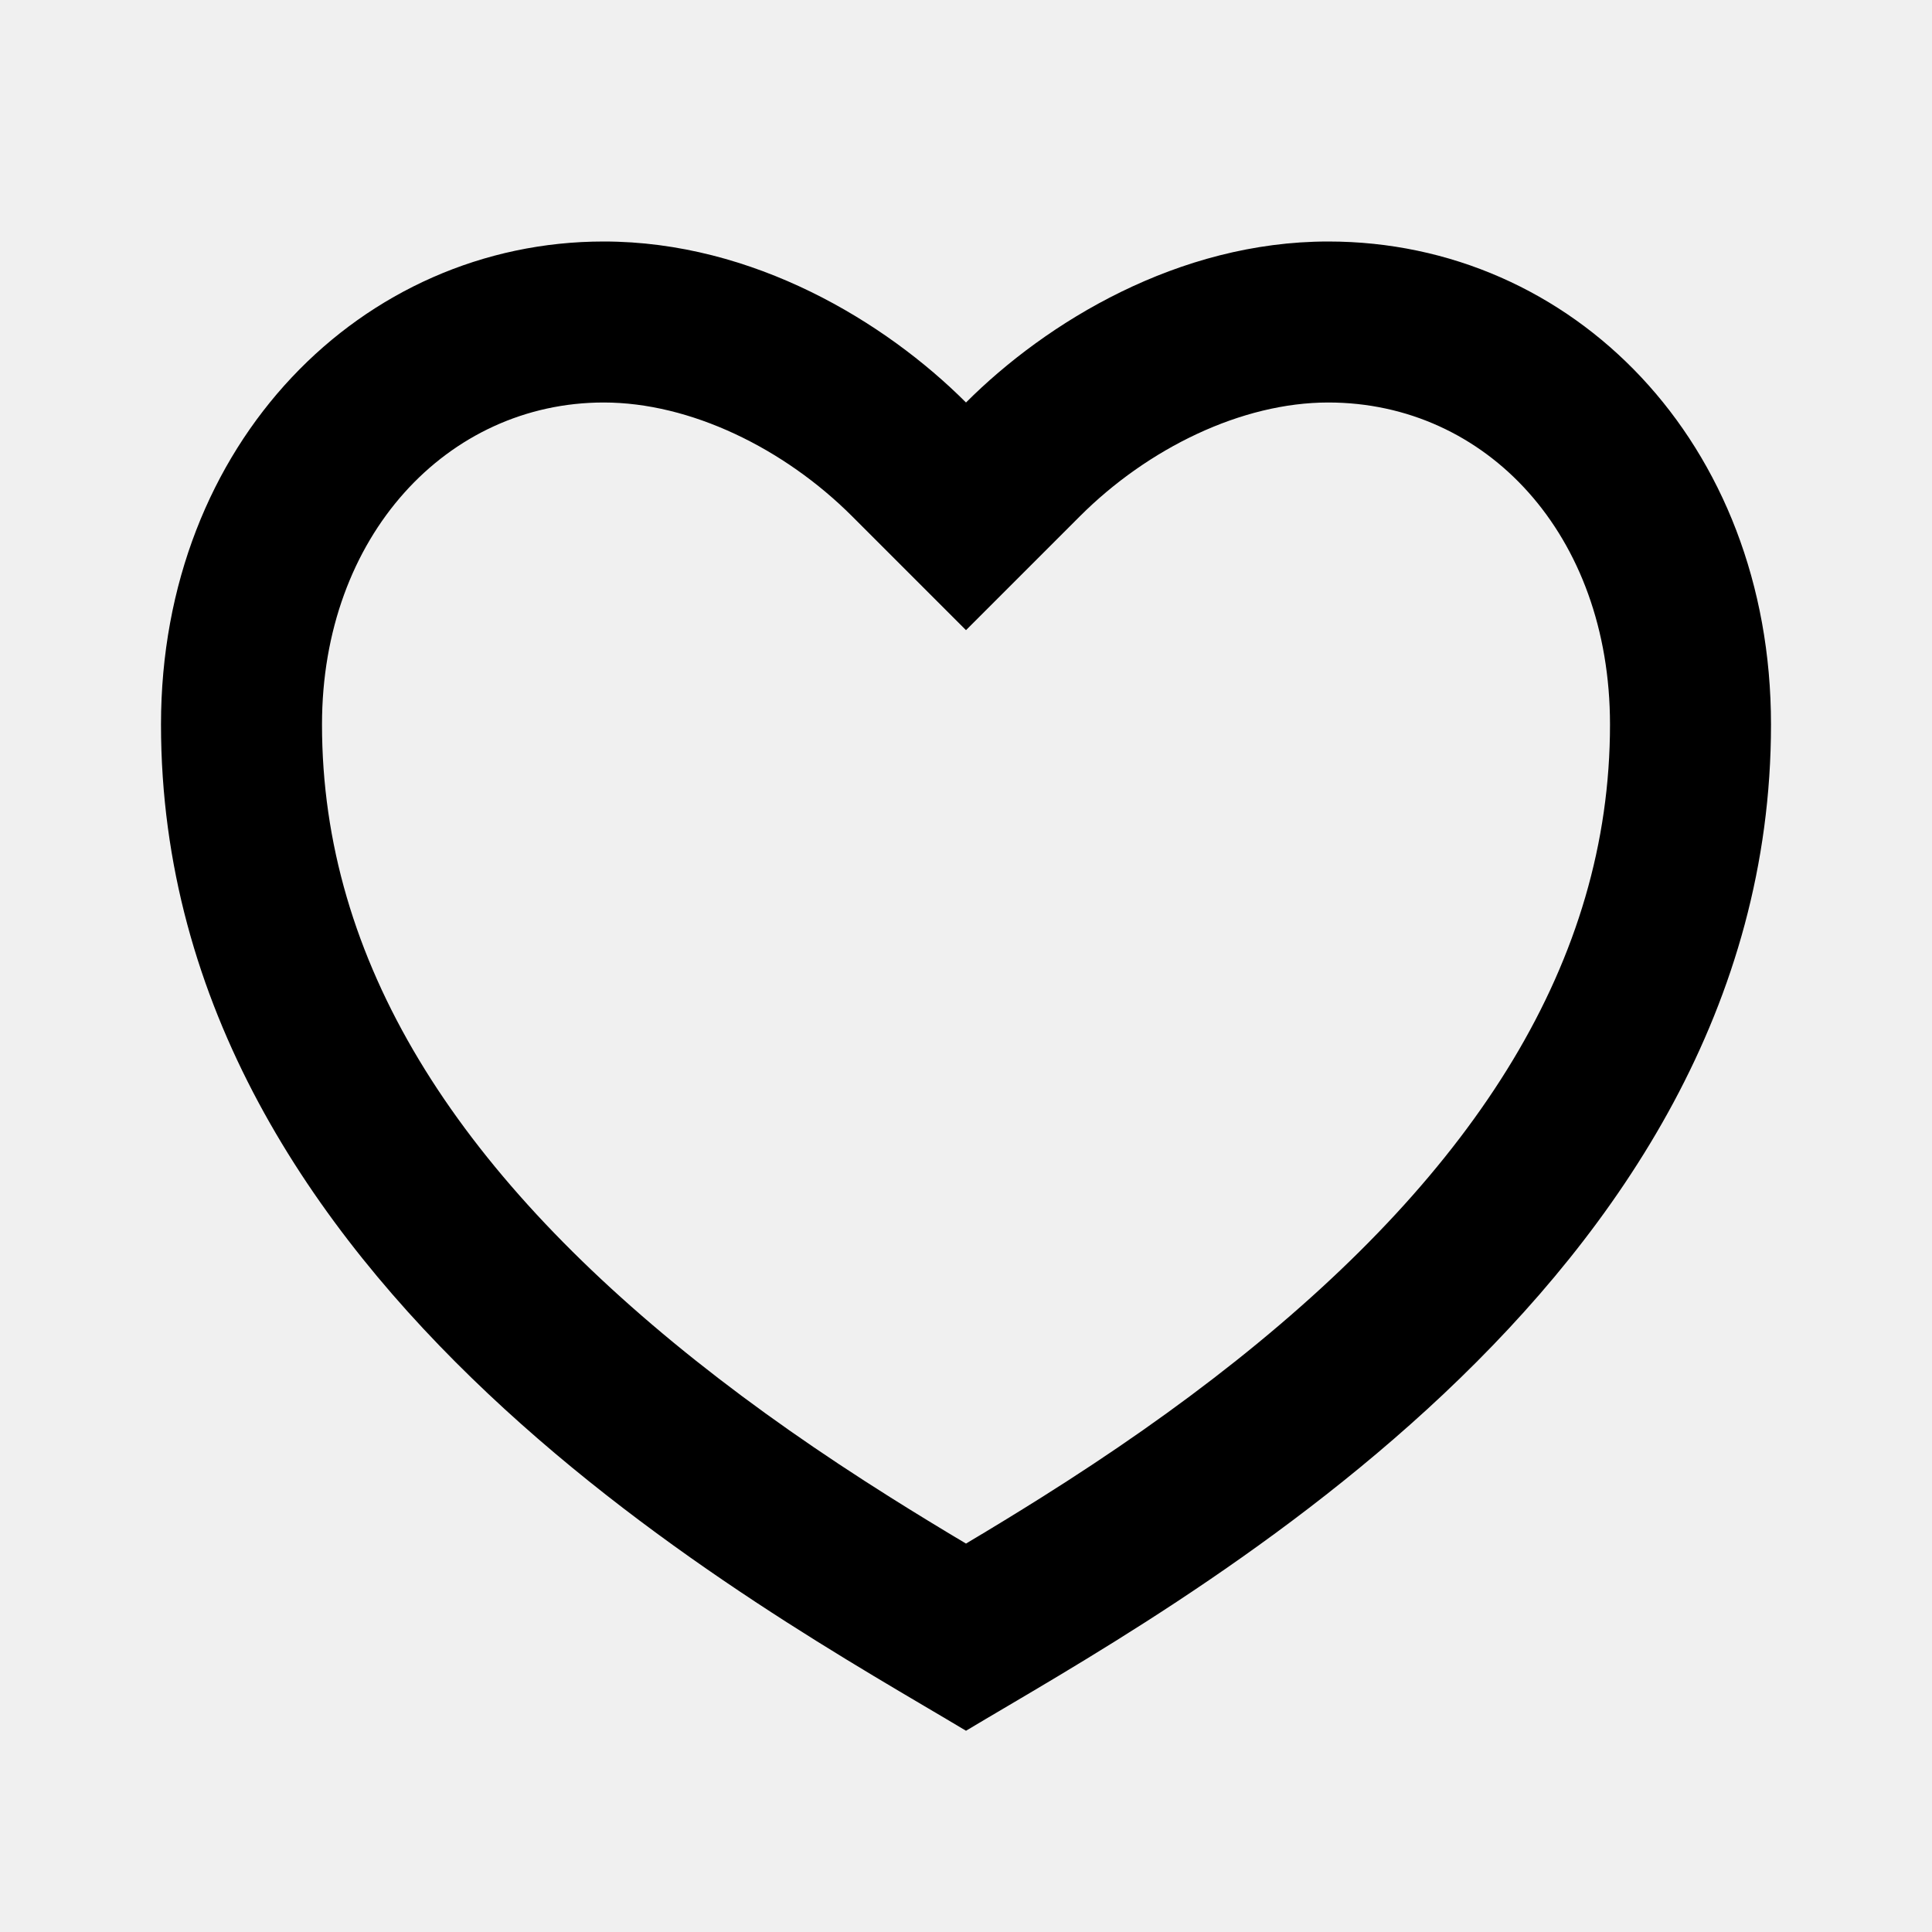
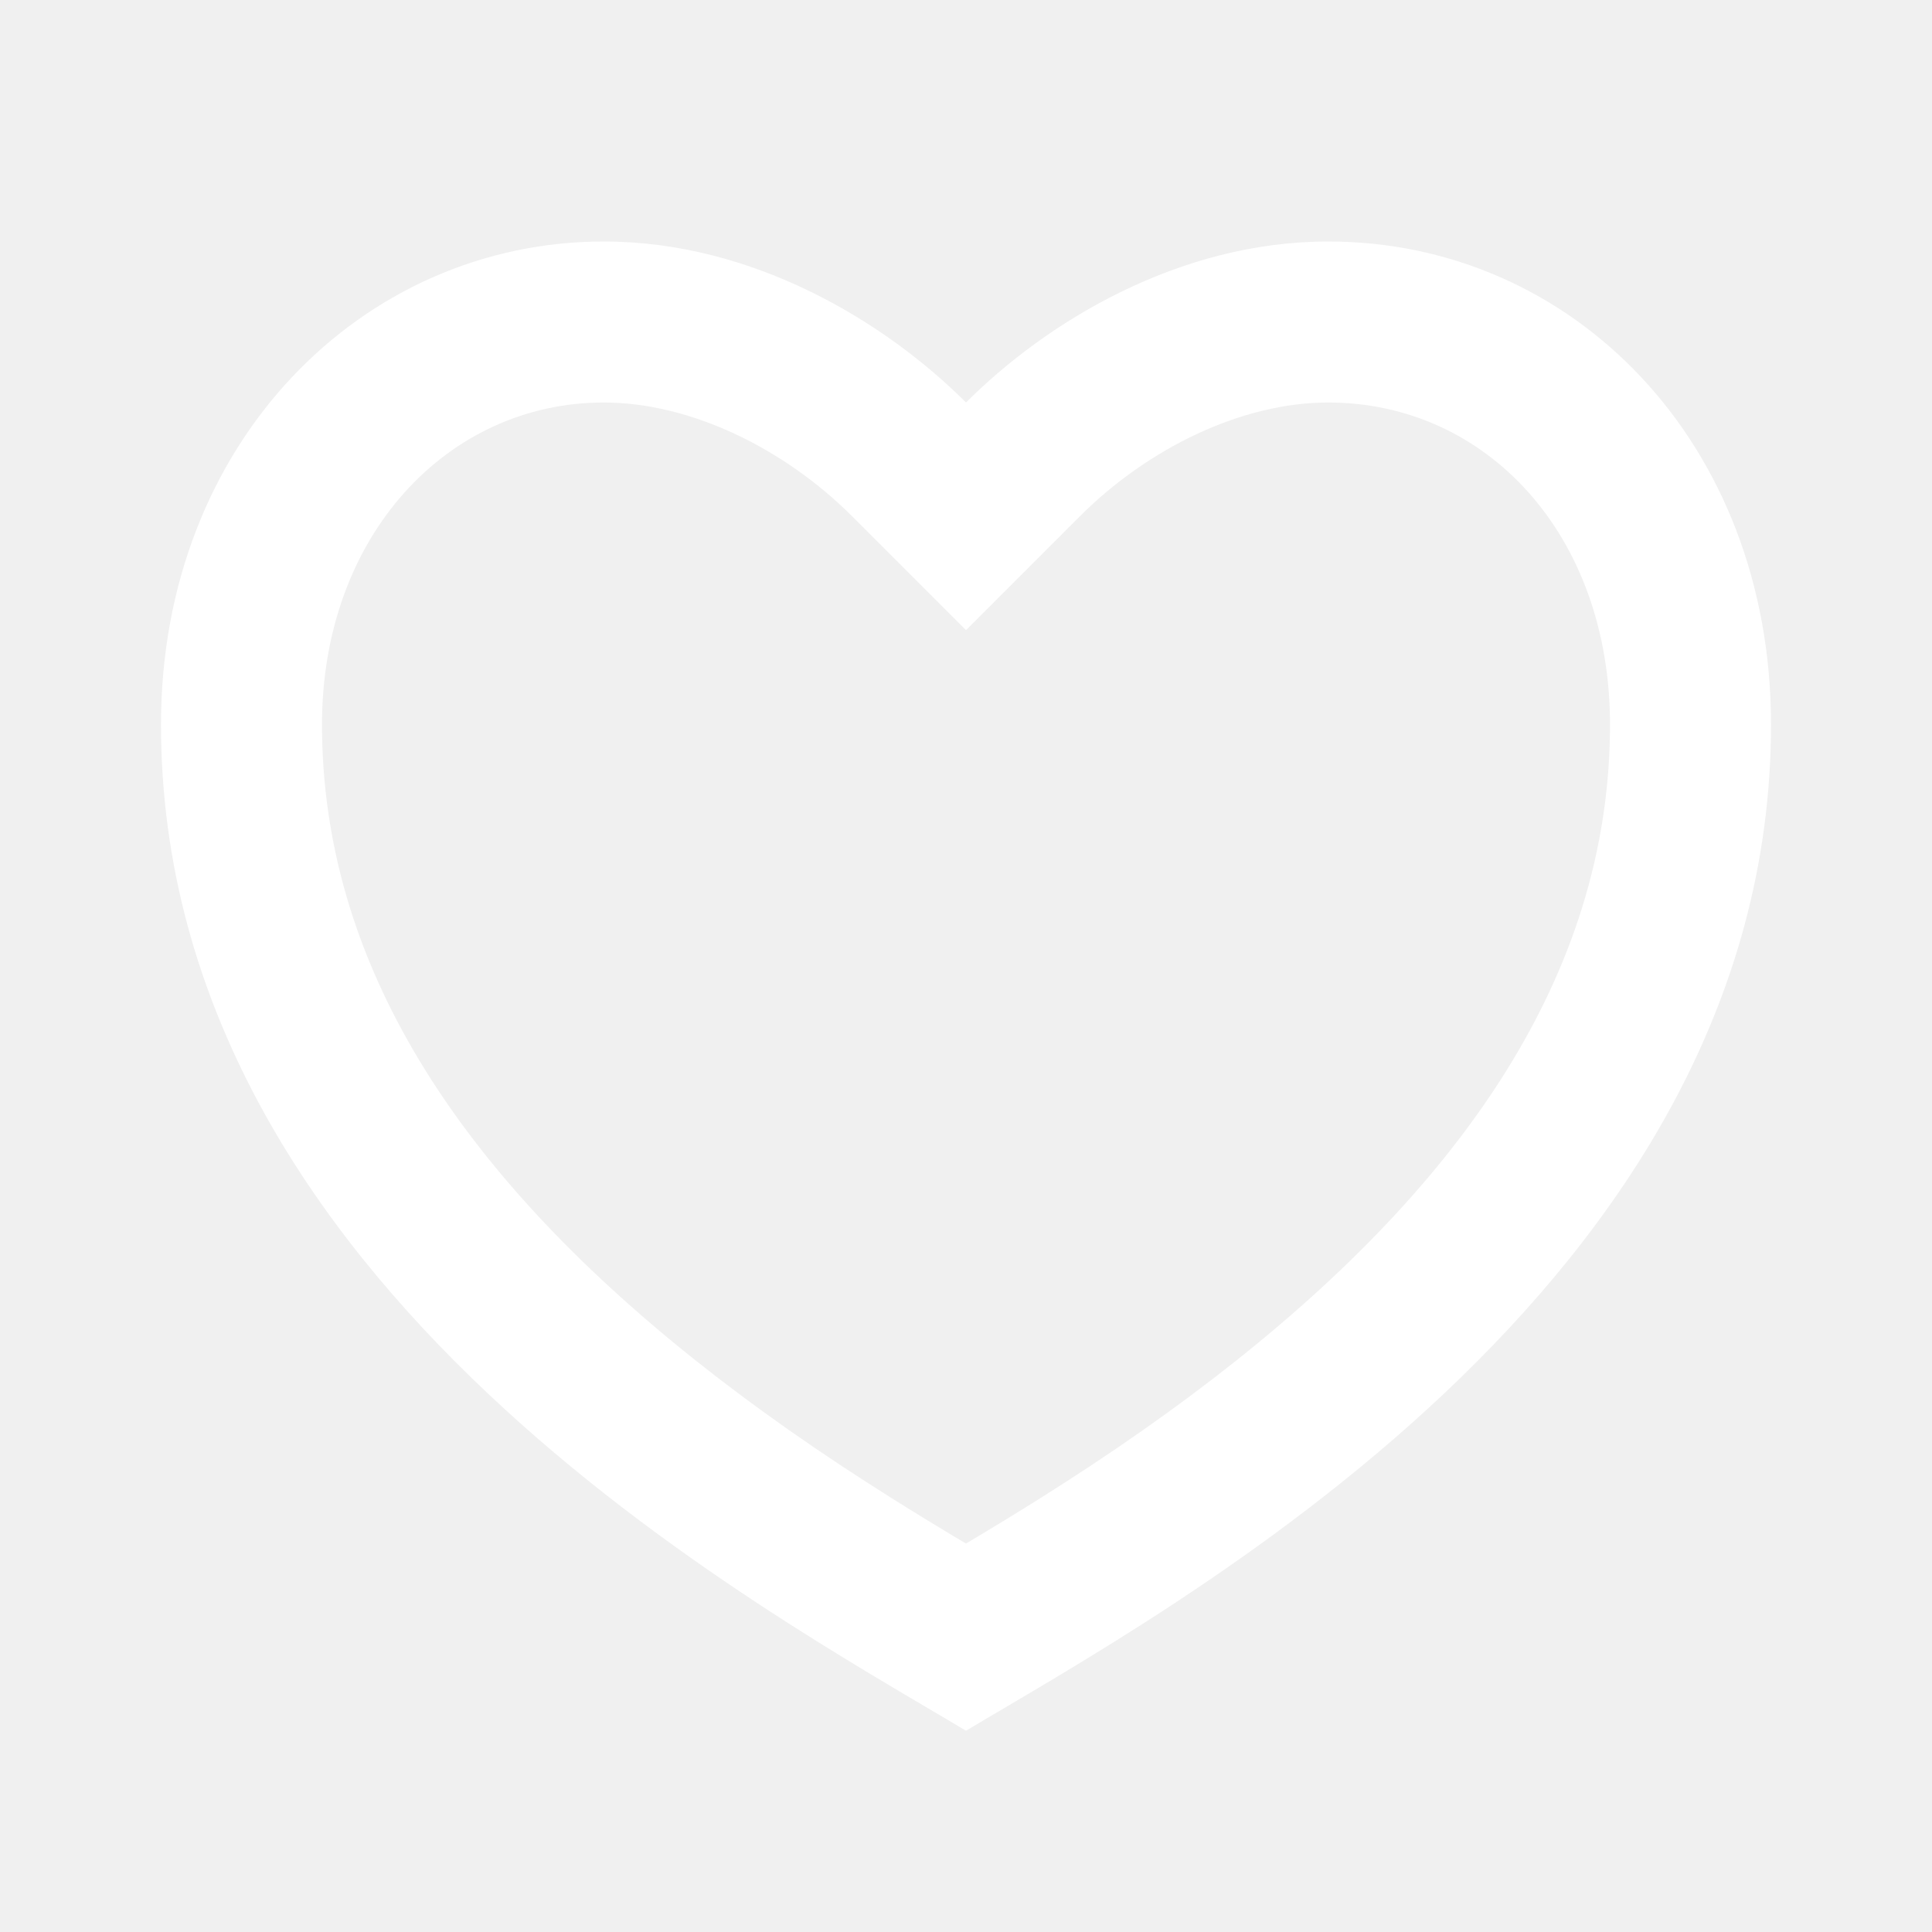
- <svg xmlns="http://www.w3.org/2000/svg" viewBox="0 0 24 24" fill="currentColor">
+ <svg xmlns="http://www.w3.org/2000/svg" viewBox="0 0 24 24" fill="#ffffff">
  <path d="M16.5 3C19.538 3 22 5.5 22 9C22 16 14.5 20 12 21.5C9.5 20 2 16 2 9C2 5.5 4.5 3 7.5 3C9.36 3 11 4 12 5C13 4 14.64 3 16.5 3ZM12.934 18.604C13.816 18.049 14.61 17.495 15.355 16.903C18.334 14.533 20 11.944 20 9C20 6.641 18.463 5 16.5 5C15.424 5 14.259 5.569 13.414 6.414L12 7.828L10.586 6.414C9.741 5.569 8.576 5 7.5 5C5.559 5 4 6.657 4 9C4 11.944 5.666 14.533 8.645 16.903C9.39 17.495 10.184 18.049 11.066 18.604C11.365 18.792 11.661 18.973 12 19.175C12.339 18.973 12.635 18.792 12.934 18.604Z" />
</svg>
